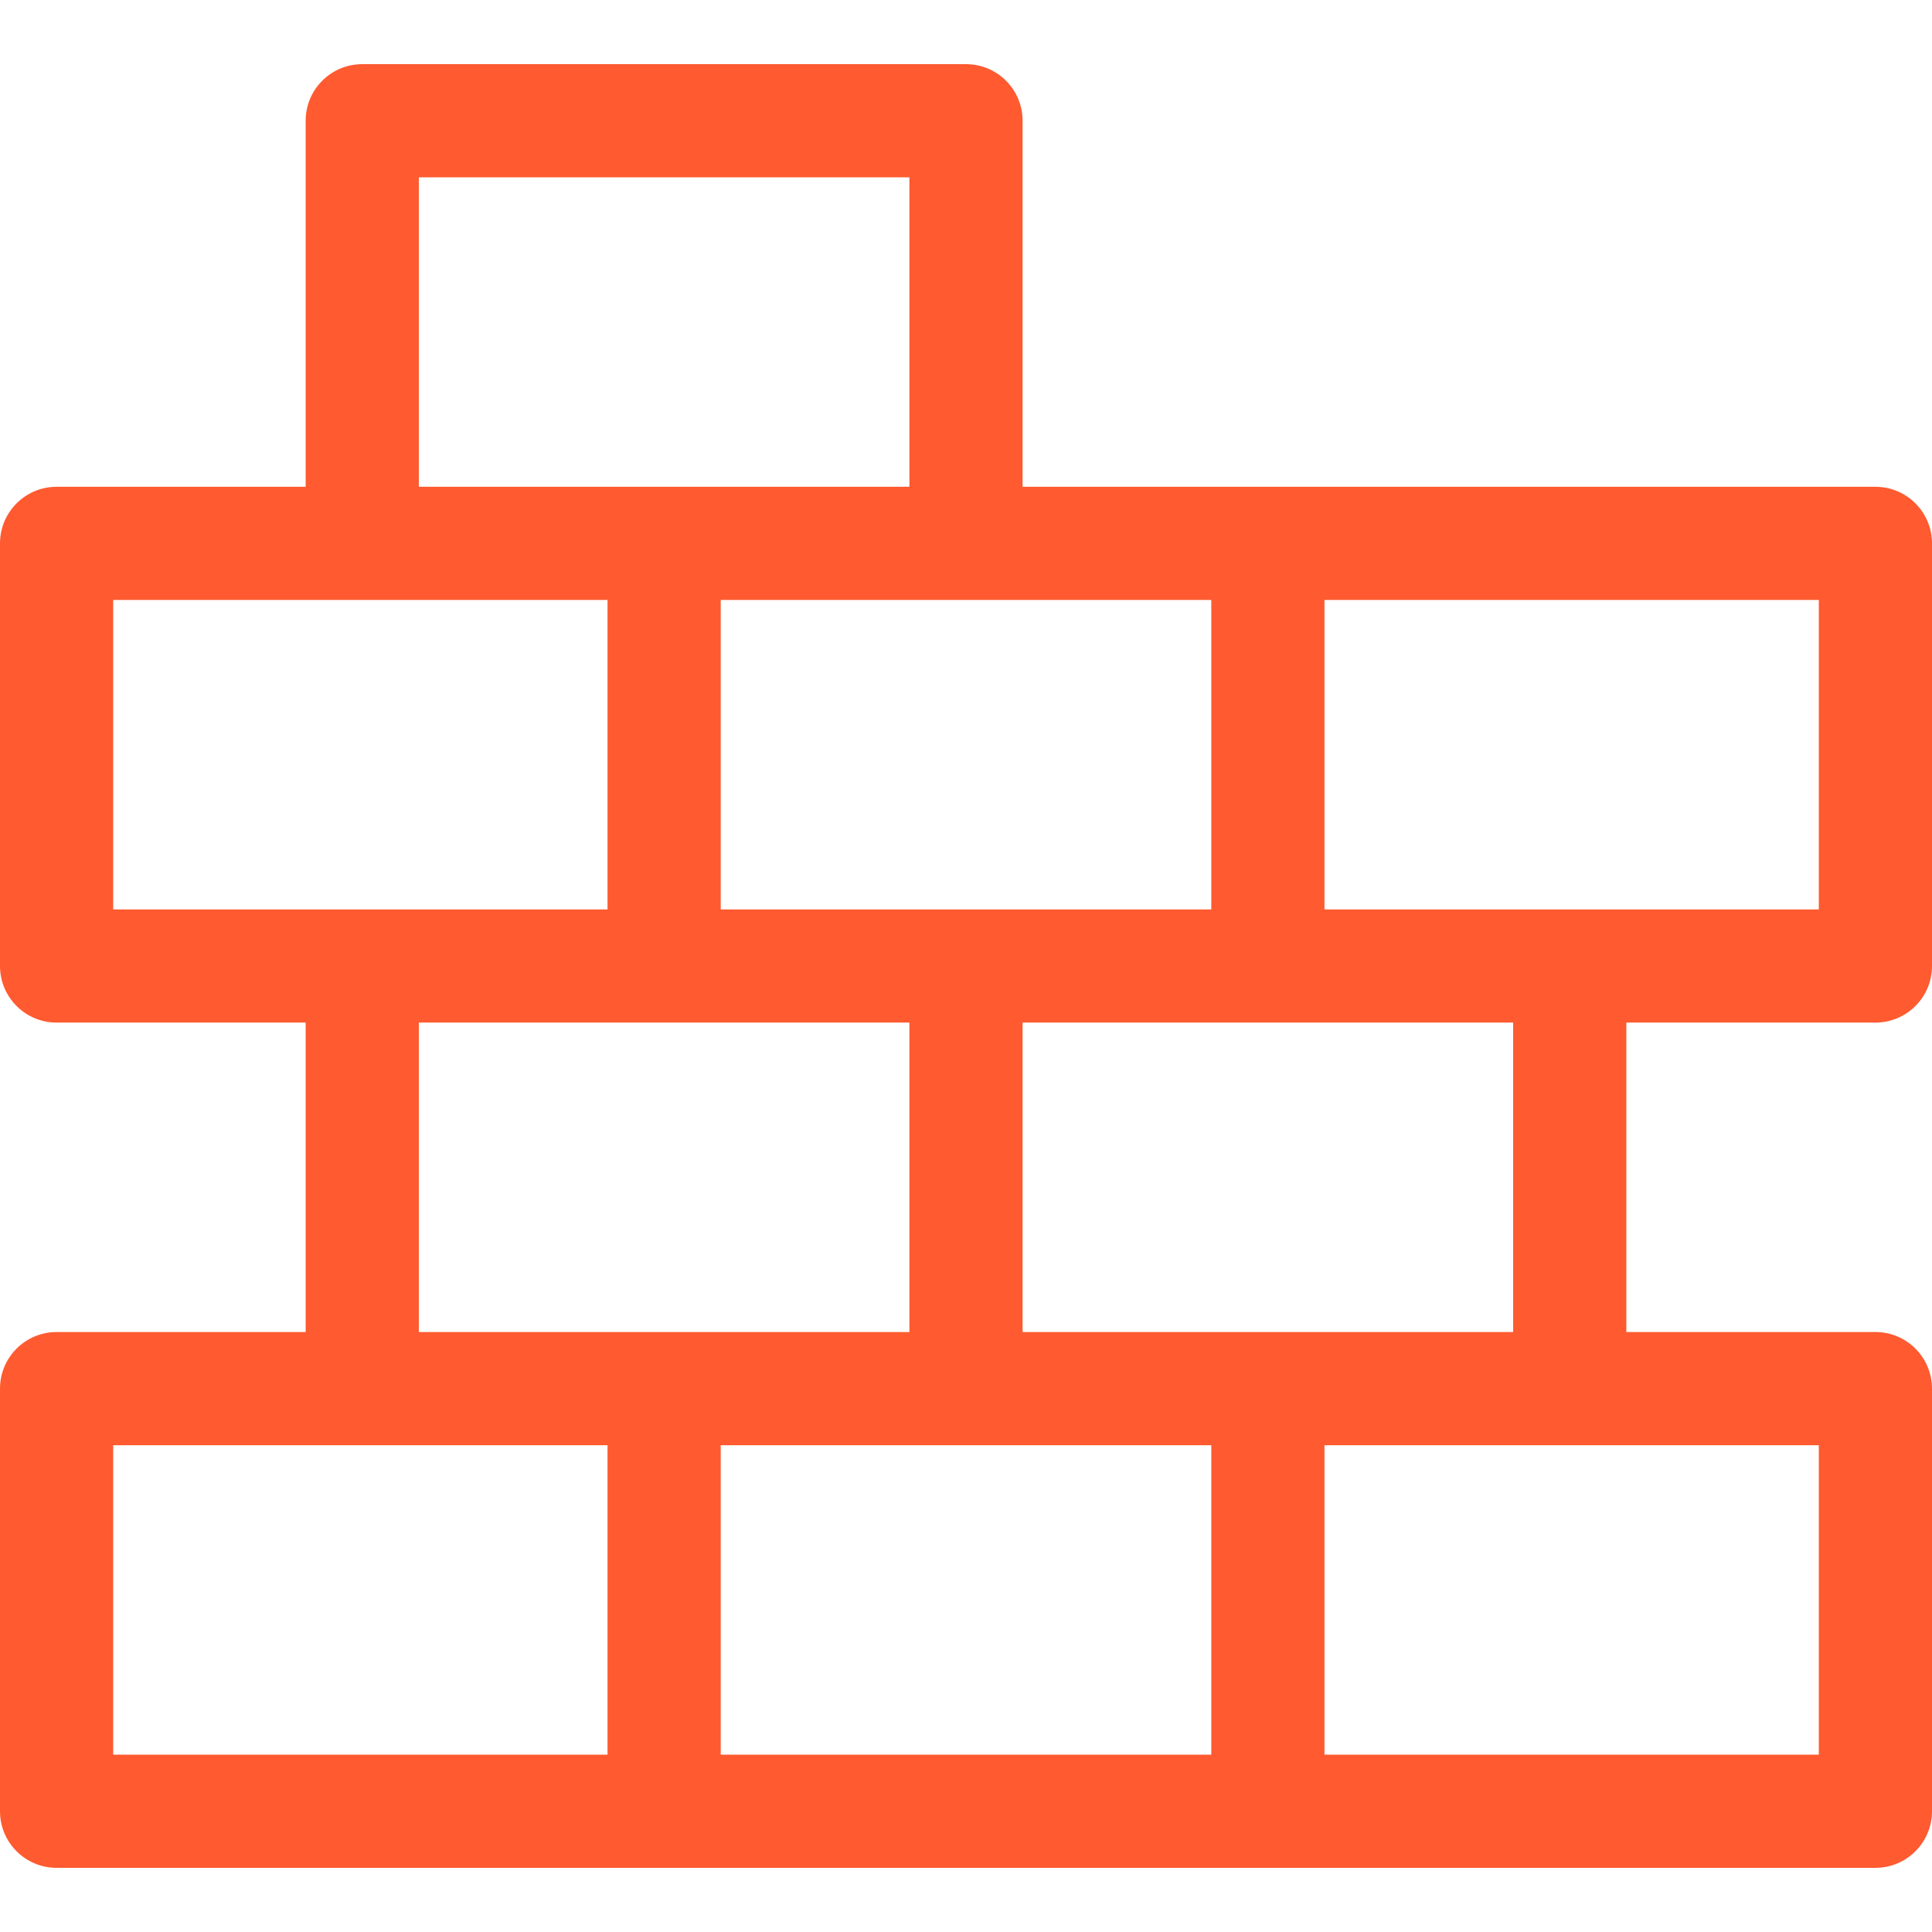
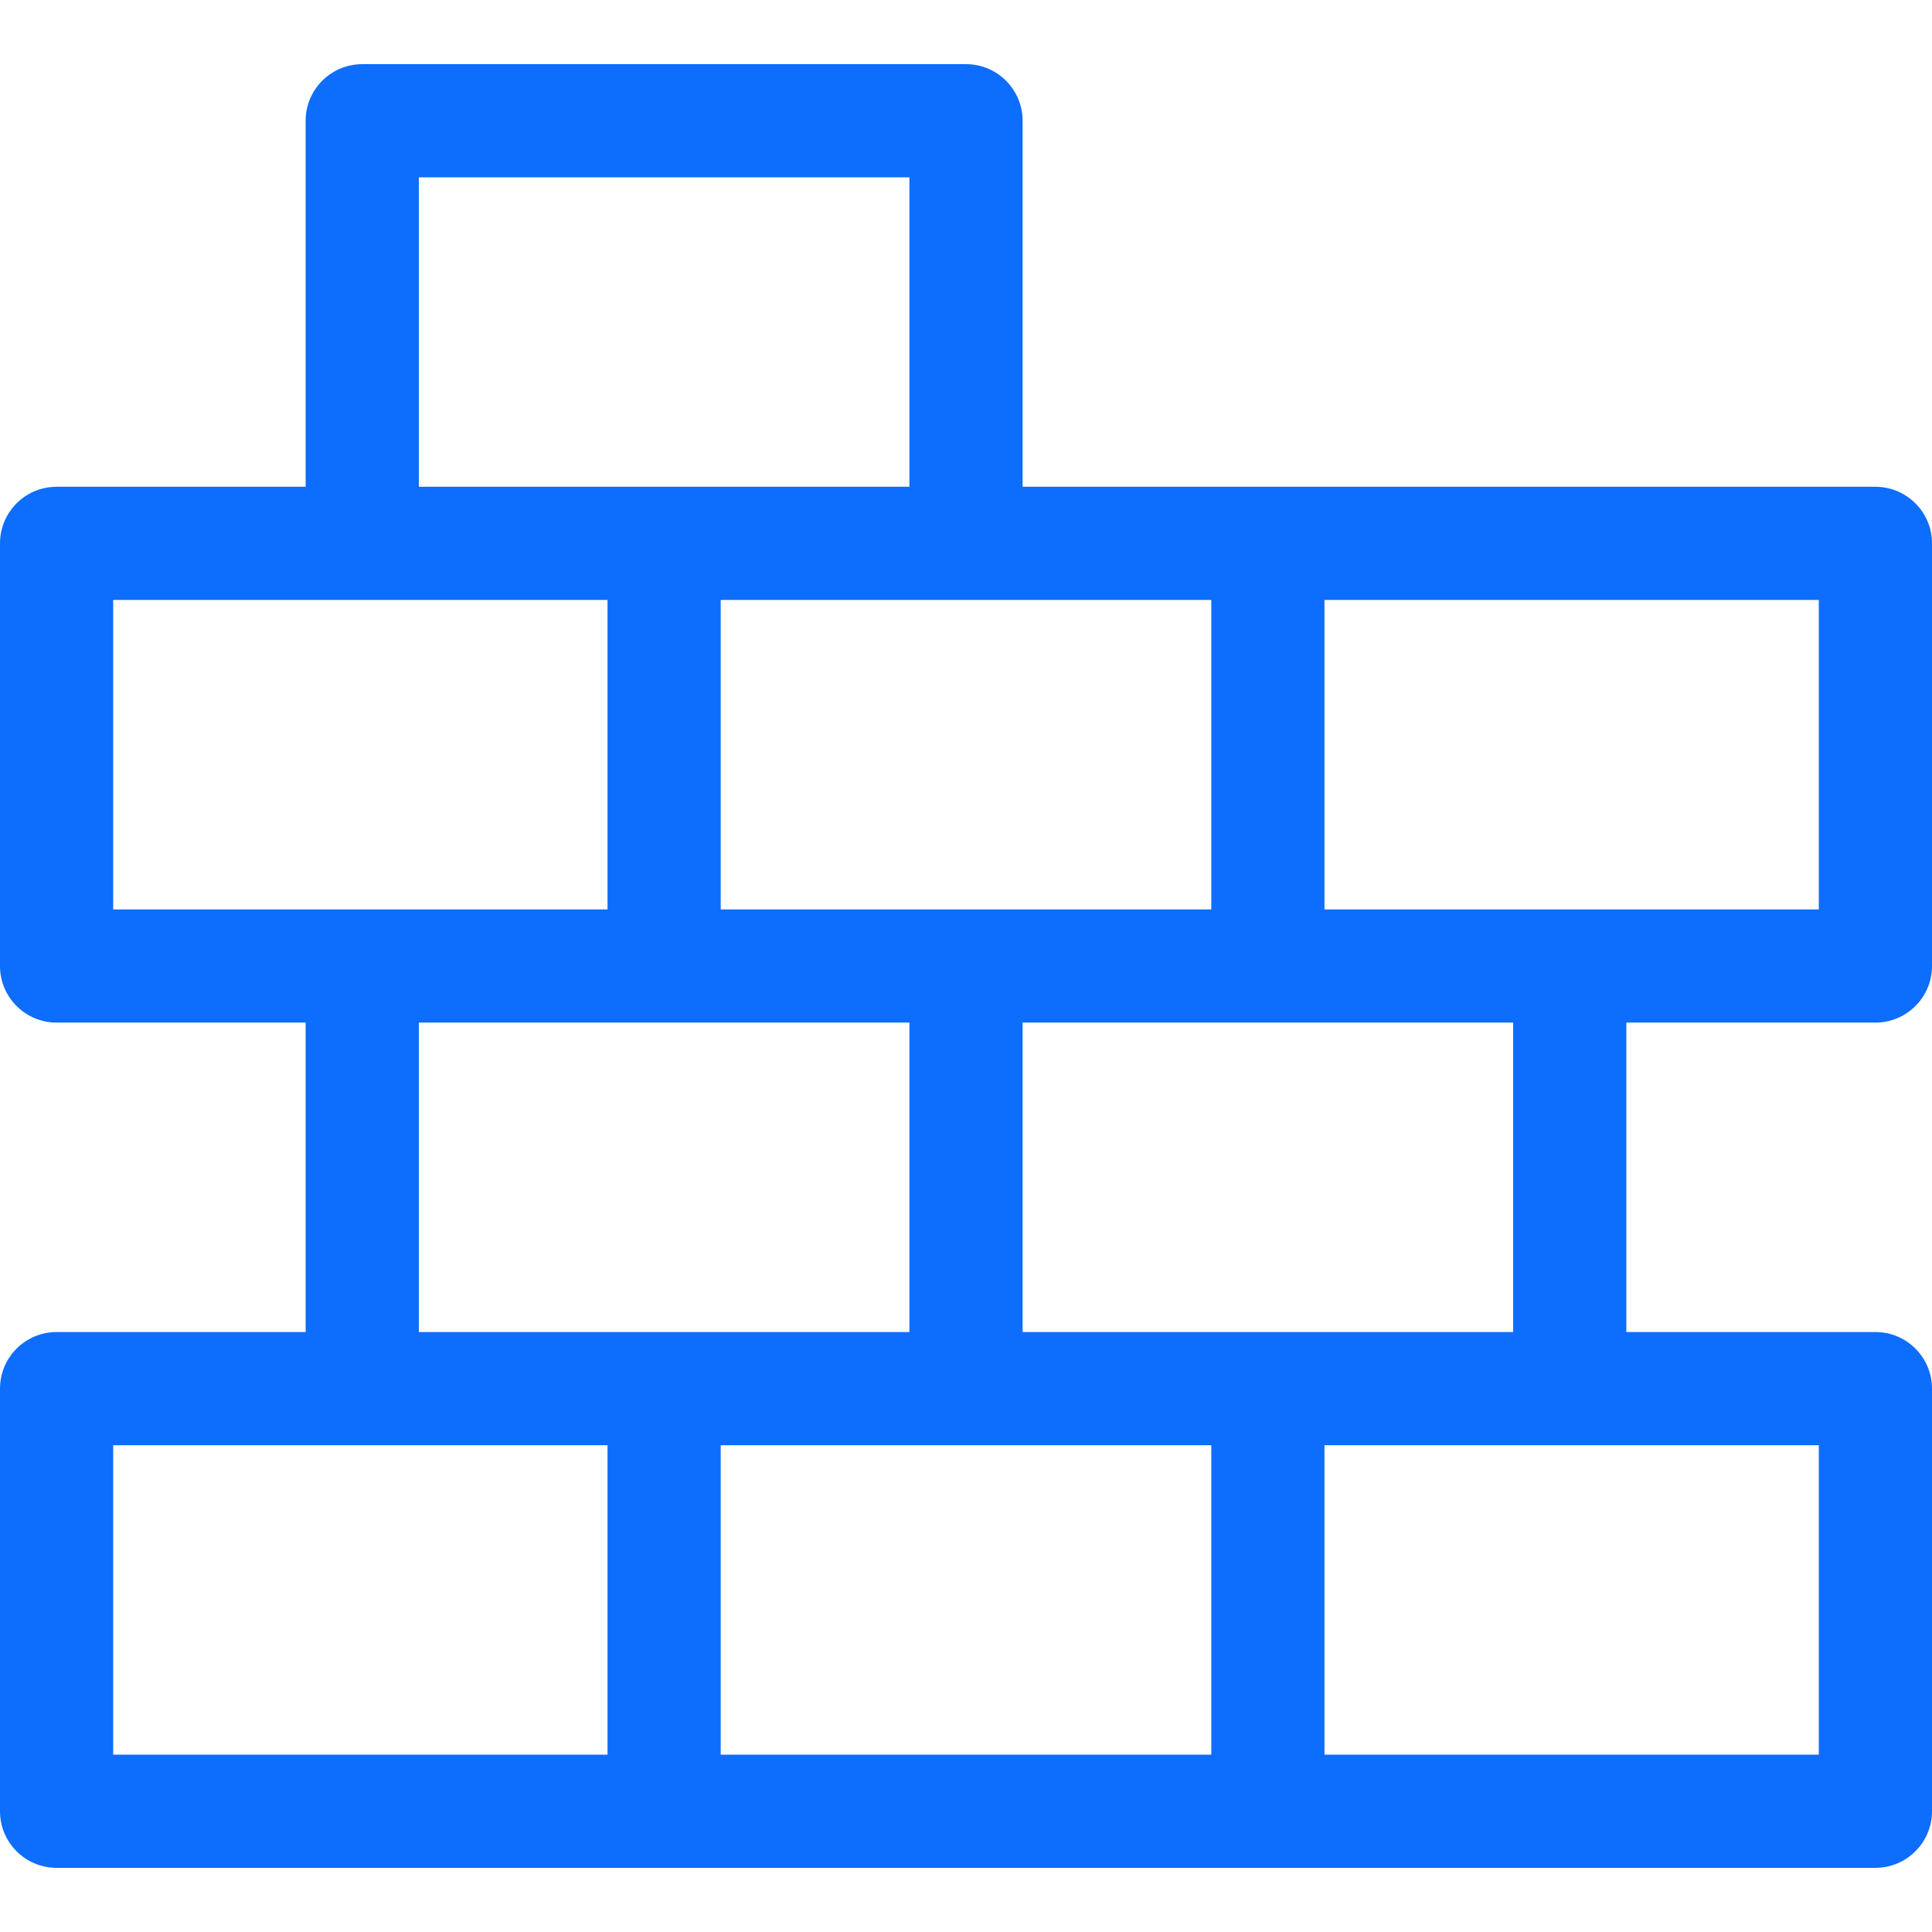
<svg xmlns="http://www.w3.org/2000/svg" width="48" height="48" viewBox="0 0 48 48" fill="none">
-   <path d="M46.594 25.406C47.37 25.406 48 24.777 48 24V13.5C48 12.723 47.37 12.094 46.594 12.094C45.614 12.094 26.463 12.094 25.406 12.094V3C25.406 2.223 24.777 1.594 24 1.594H9C8.223 1.594 7.594 2.223 7.594 3V12.094H1.406C0.63 12.094 0 12.723 0 13.5V24C0 24.777 0.63 25.406 1.406 25.406H7.594V33.094H1.406C0.63 33.094 0 33.723 0 34.5V45C0 45.777 0.63 46.406 1.406 46.406H46.594C47.37 46.406 48 45.777 48 45V34.5C48 33.723 47.37 33.094 46.594 33.094H40.406V25.406H46.594ZM45.188 22.594C43.683 22.594 34.394 22.594 32.906 22.594V14.906H45.188V22.594ZM30.094 22.594C28.621 22.594 19.389 22.594 17.906 22.594V14.906H30.094V22.594ZM10.406 4.406H22.594V12.094C21.121 12.094 11.889 12.094 10.406 12.094V4.406ZM2.812 22.594V14.906H15.094V22.594C13.606 22.594 4.317 22.594 2.812 22.594ZM10.406 25.406H22.594V33.094C21.121 33.094 11.889 33.094 10.406 33.094V25.406ZM2.812 35.906H15.094V43.594H2.812V35.906ZM17.906 35.906H30.094V43.594H17.906V35.906ZM45.188 35.906V43.594H32.906V35.906H45.188ZM37.594 33.094C36.121 33.094 26.889 33.094 25.406 33.094V25.406H37.594V33.094Z" fill="#FF5A30" />
+   <path d="M46.594 25.406C47.37 25.406 48 24.777 48 24V13.5C48 12.723 47.37 12.094 46.594 12.094C45.614 12.094 26.463 12.094 25.406 12.094V3C25.406 2.223 24.777 1.594 24 1.594H9C8.223 1.594 7.594 2.223 7.594 3V12.094H1.406C0.63 12.094 0 12.723 0 13.5V24C0 24.777 0.63 25.406 1.406 25.406H7.594V33.094H1.406C0.63 33.094 0 33.723 0 34.5V45C0 45.777 0.63 46.406 1.406 46.406H46.594C47.37 46.406 48 45.777 48 45V34.5C48 33.723 47.37 33.094 46.594 33.094H40.406V25.406H46.594ZM45.188 22.594C43.683 22.594 34.394 22.594 32.906 22.594V14.906H45.188V22.594ZM30.094 22.594C28.621 22.594 19.389 22.594 17.906 22.594V14.906H30.094V22.594ZM10.406 4.406H22.594V12.094C21.121 12.094 11.889 12.094 10.406 12.094V4.406ZM2.812 22.594V14.906H15.094V22.594C13.606 22.594 4.317 22.594 2.812 22.594ZM10.406 25.406H22.594V33.094C21.121 33.094 11.889 33.094 10.406 33.094V25.406ZM2.812 35.906H15.094V43.594H2.812V35.906ZM17.906 35.906H30.094V43.594H17.906V35.906ZM45.188 35.906V43.594H32.906V35.906H45.188ZM37.594 33.094C36.121 33.094 26.889 33.094 25.406 33.094V25.406H37.594V33.094Z" fill="#0D6DFD" />
</svg>
